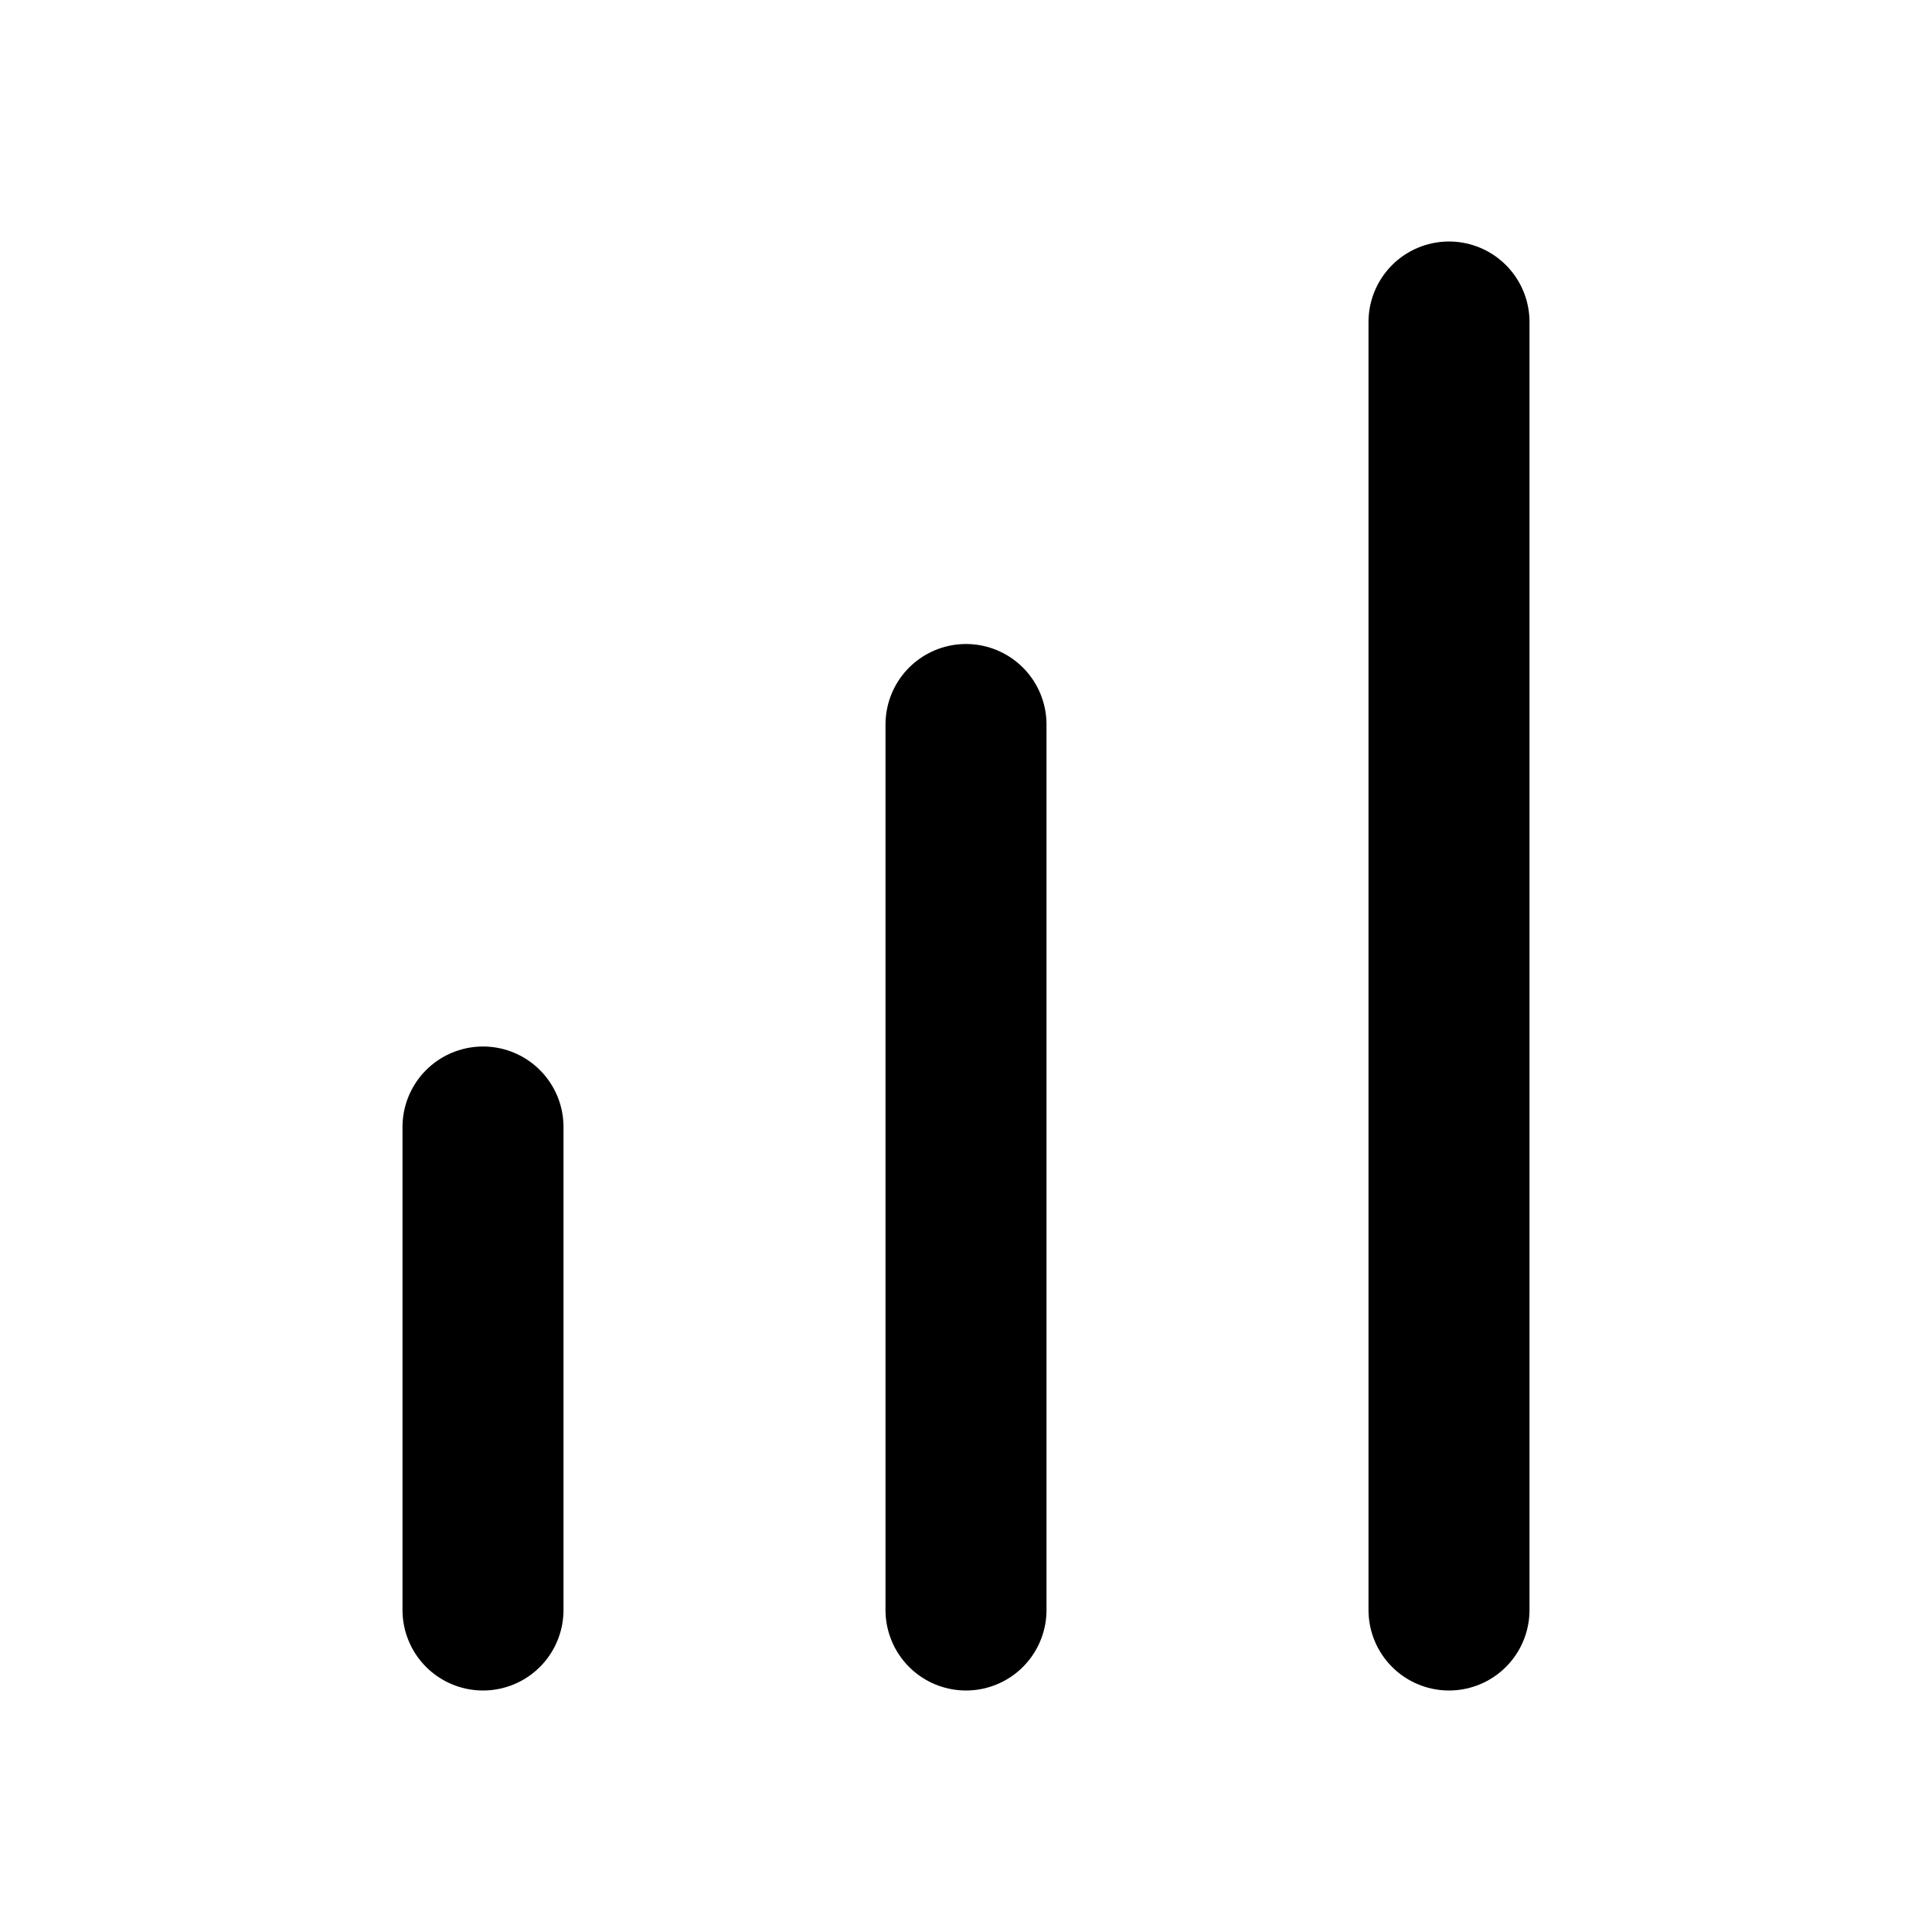
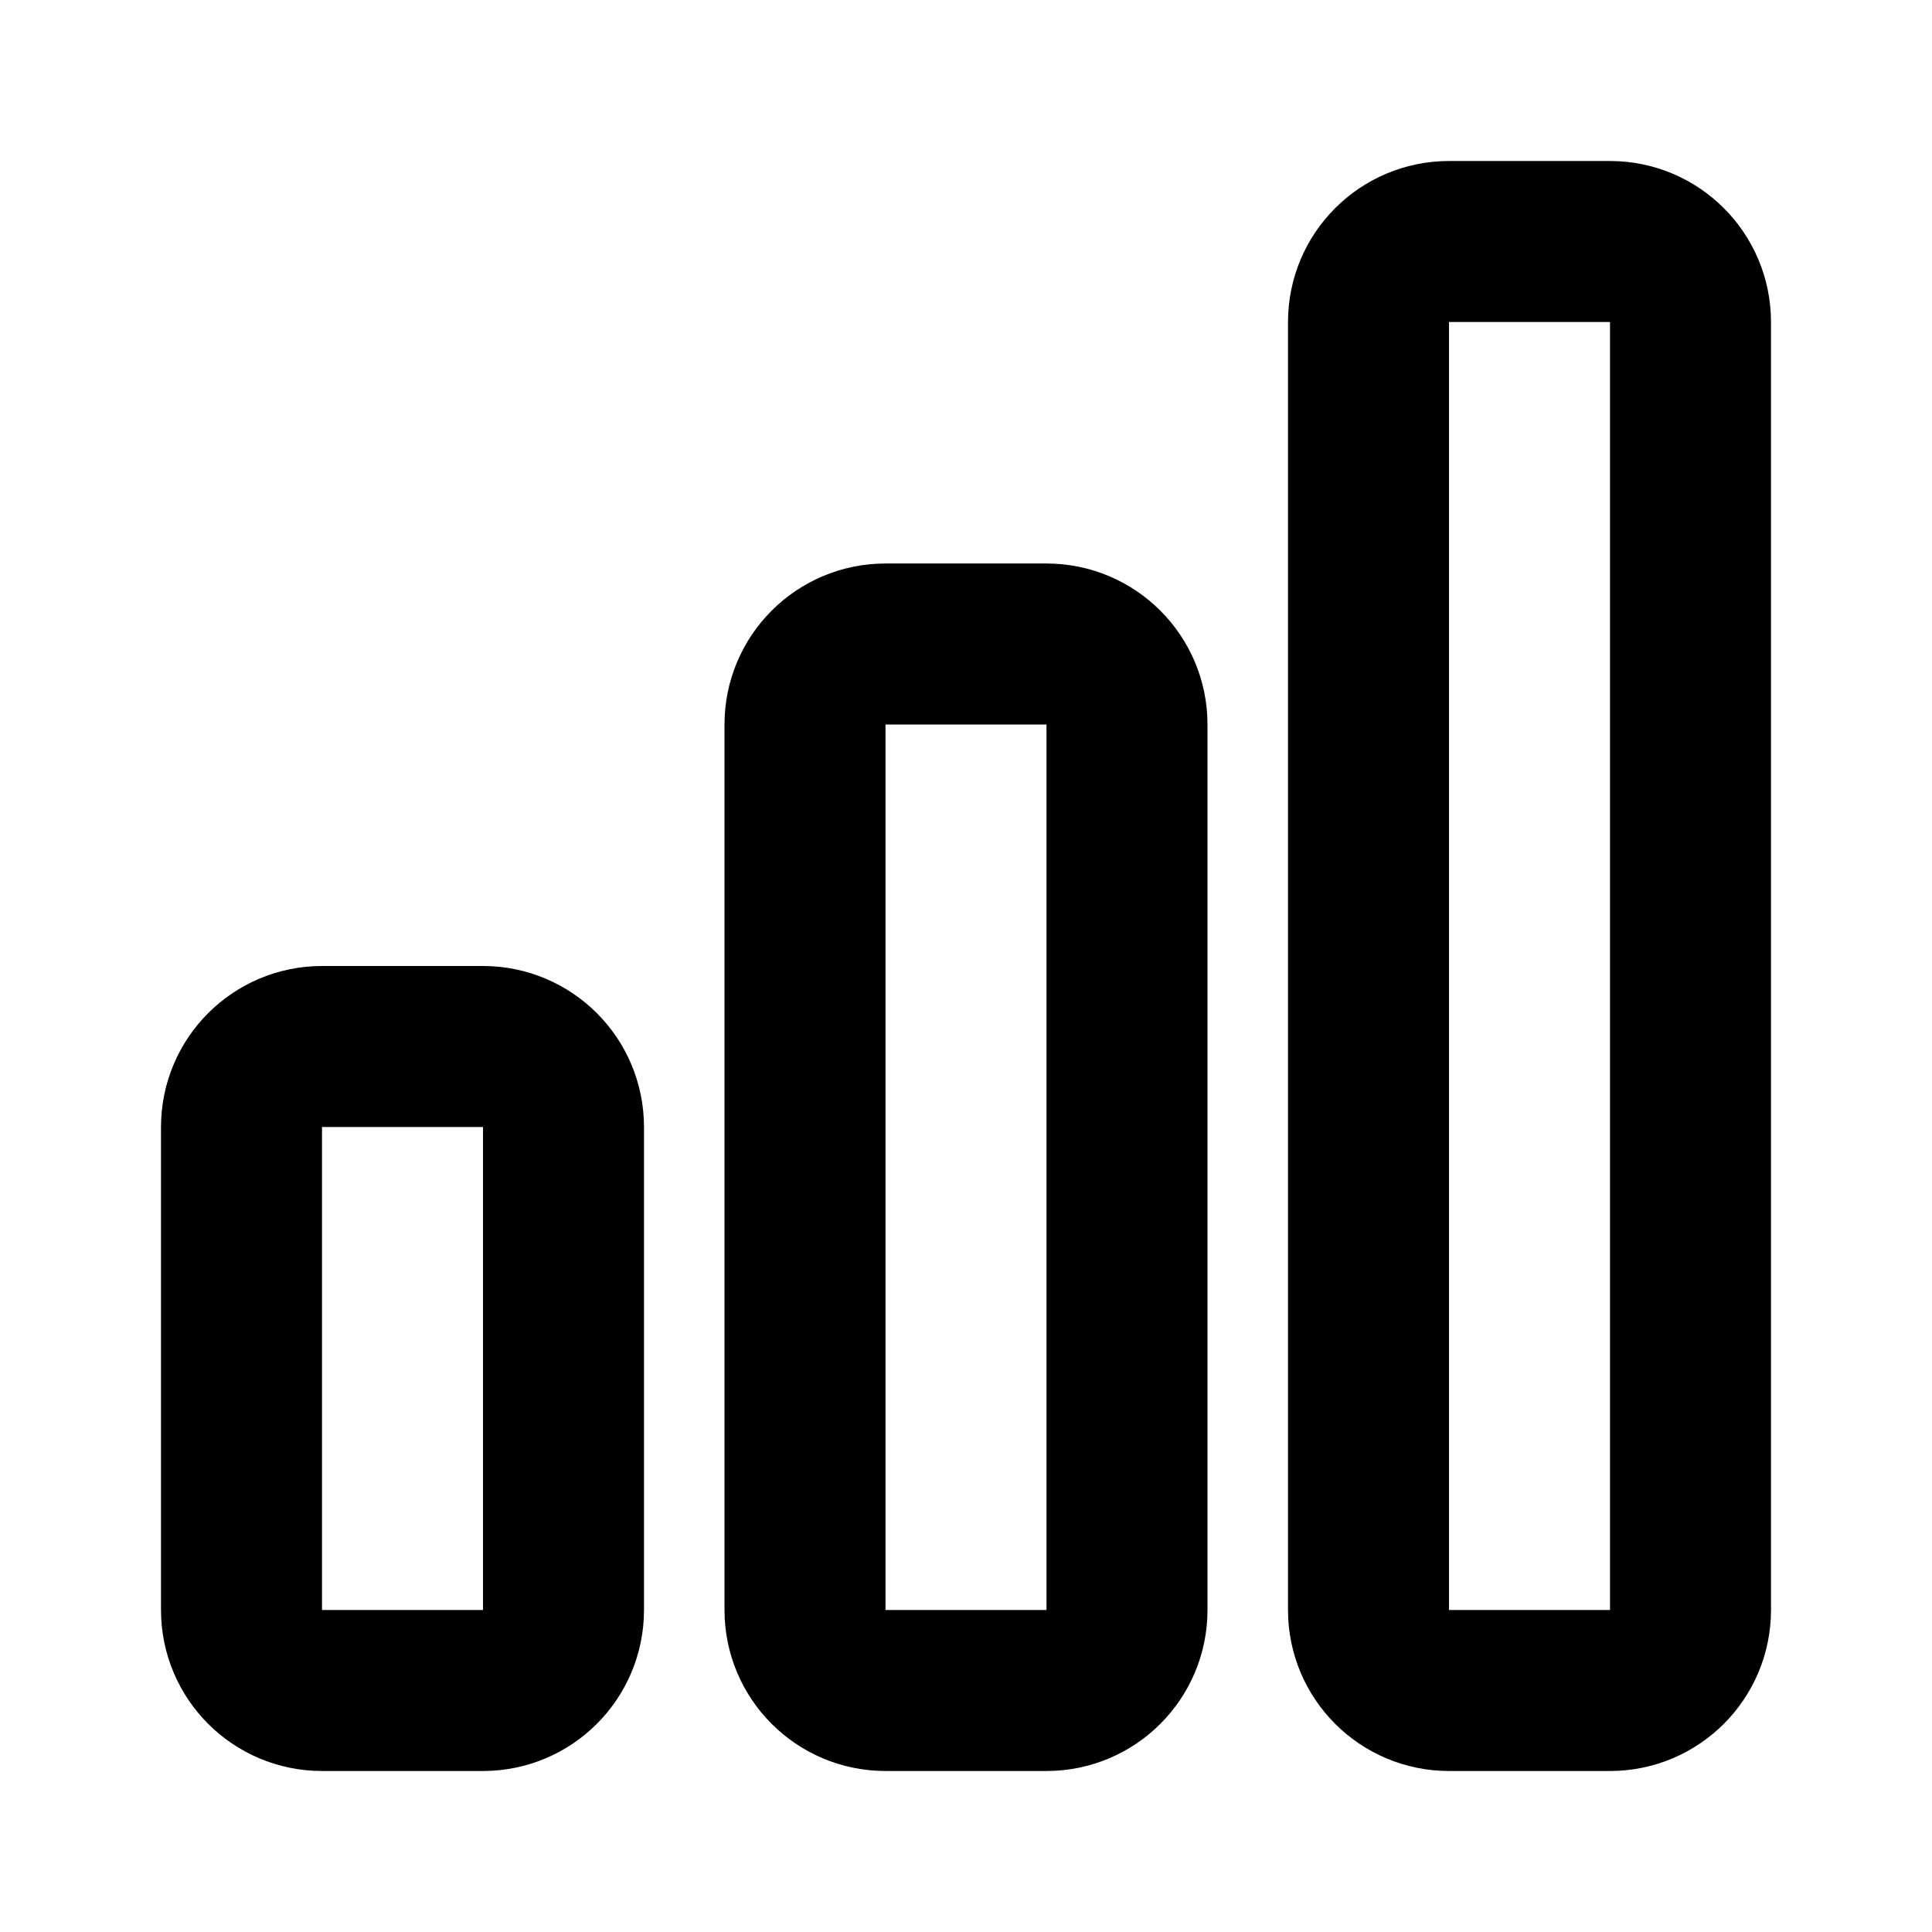
<svg xmlns="http://www.w3.org/2000/svg" viewBox="0 0 24 24" fill="none" stroke="currentColor" stroke-width="2" stroke-linecap="round" stroke-linejoin="round">
-   <line x1="6" y1="20" x2="6" y2="14" />
-   <line x1="12" y1="20" x2="12" y2="9" />
-   <line x1="18" y1="20" x2="18" y2="4" />
+   <rect x="3" y="13" width="4" height="8" rx="1" />
+   <rect x="10" y="8" width="4" height="13" rx="1" />
+   <rect x="17" y="3" width="4" height="18" rx="1" />
</svg>
